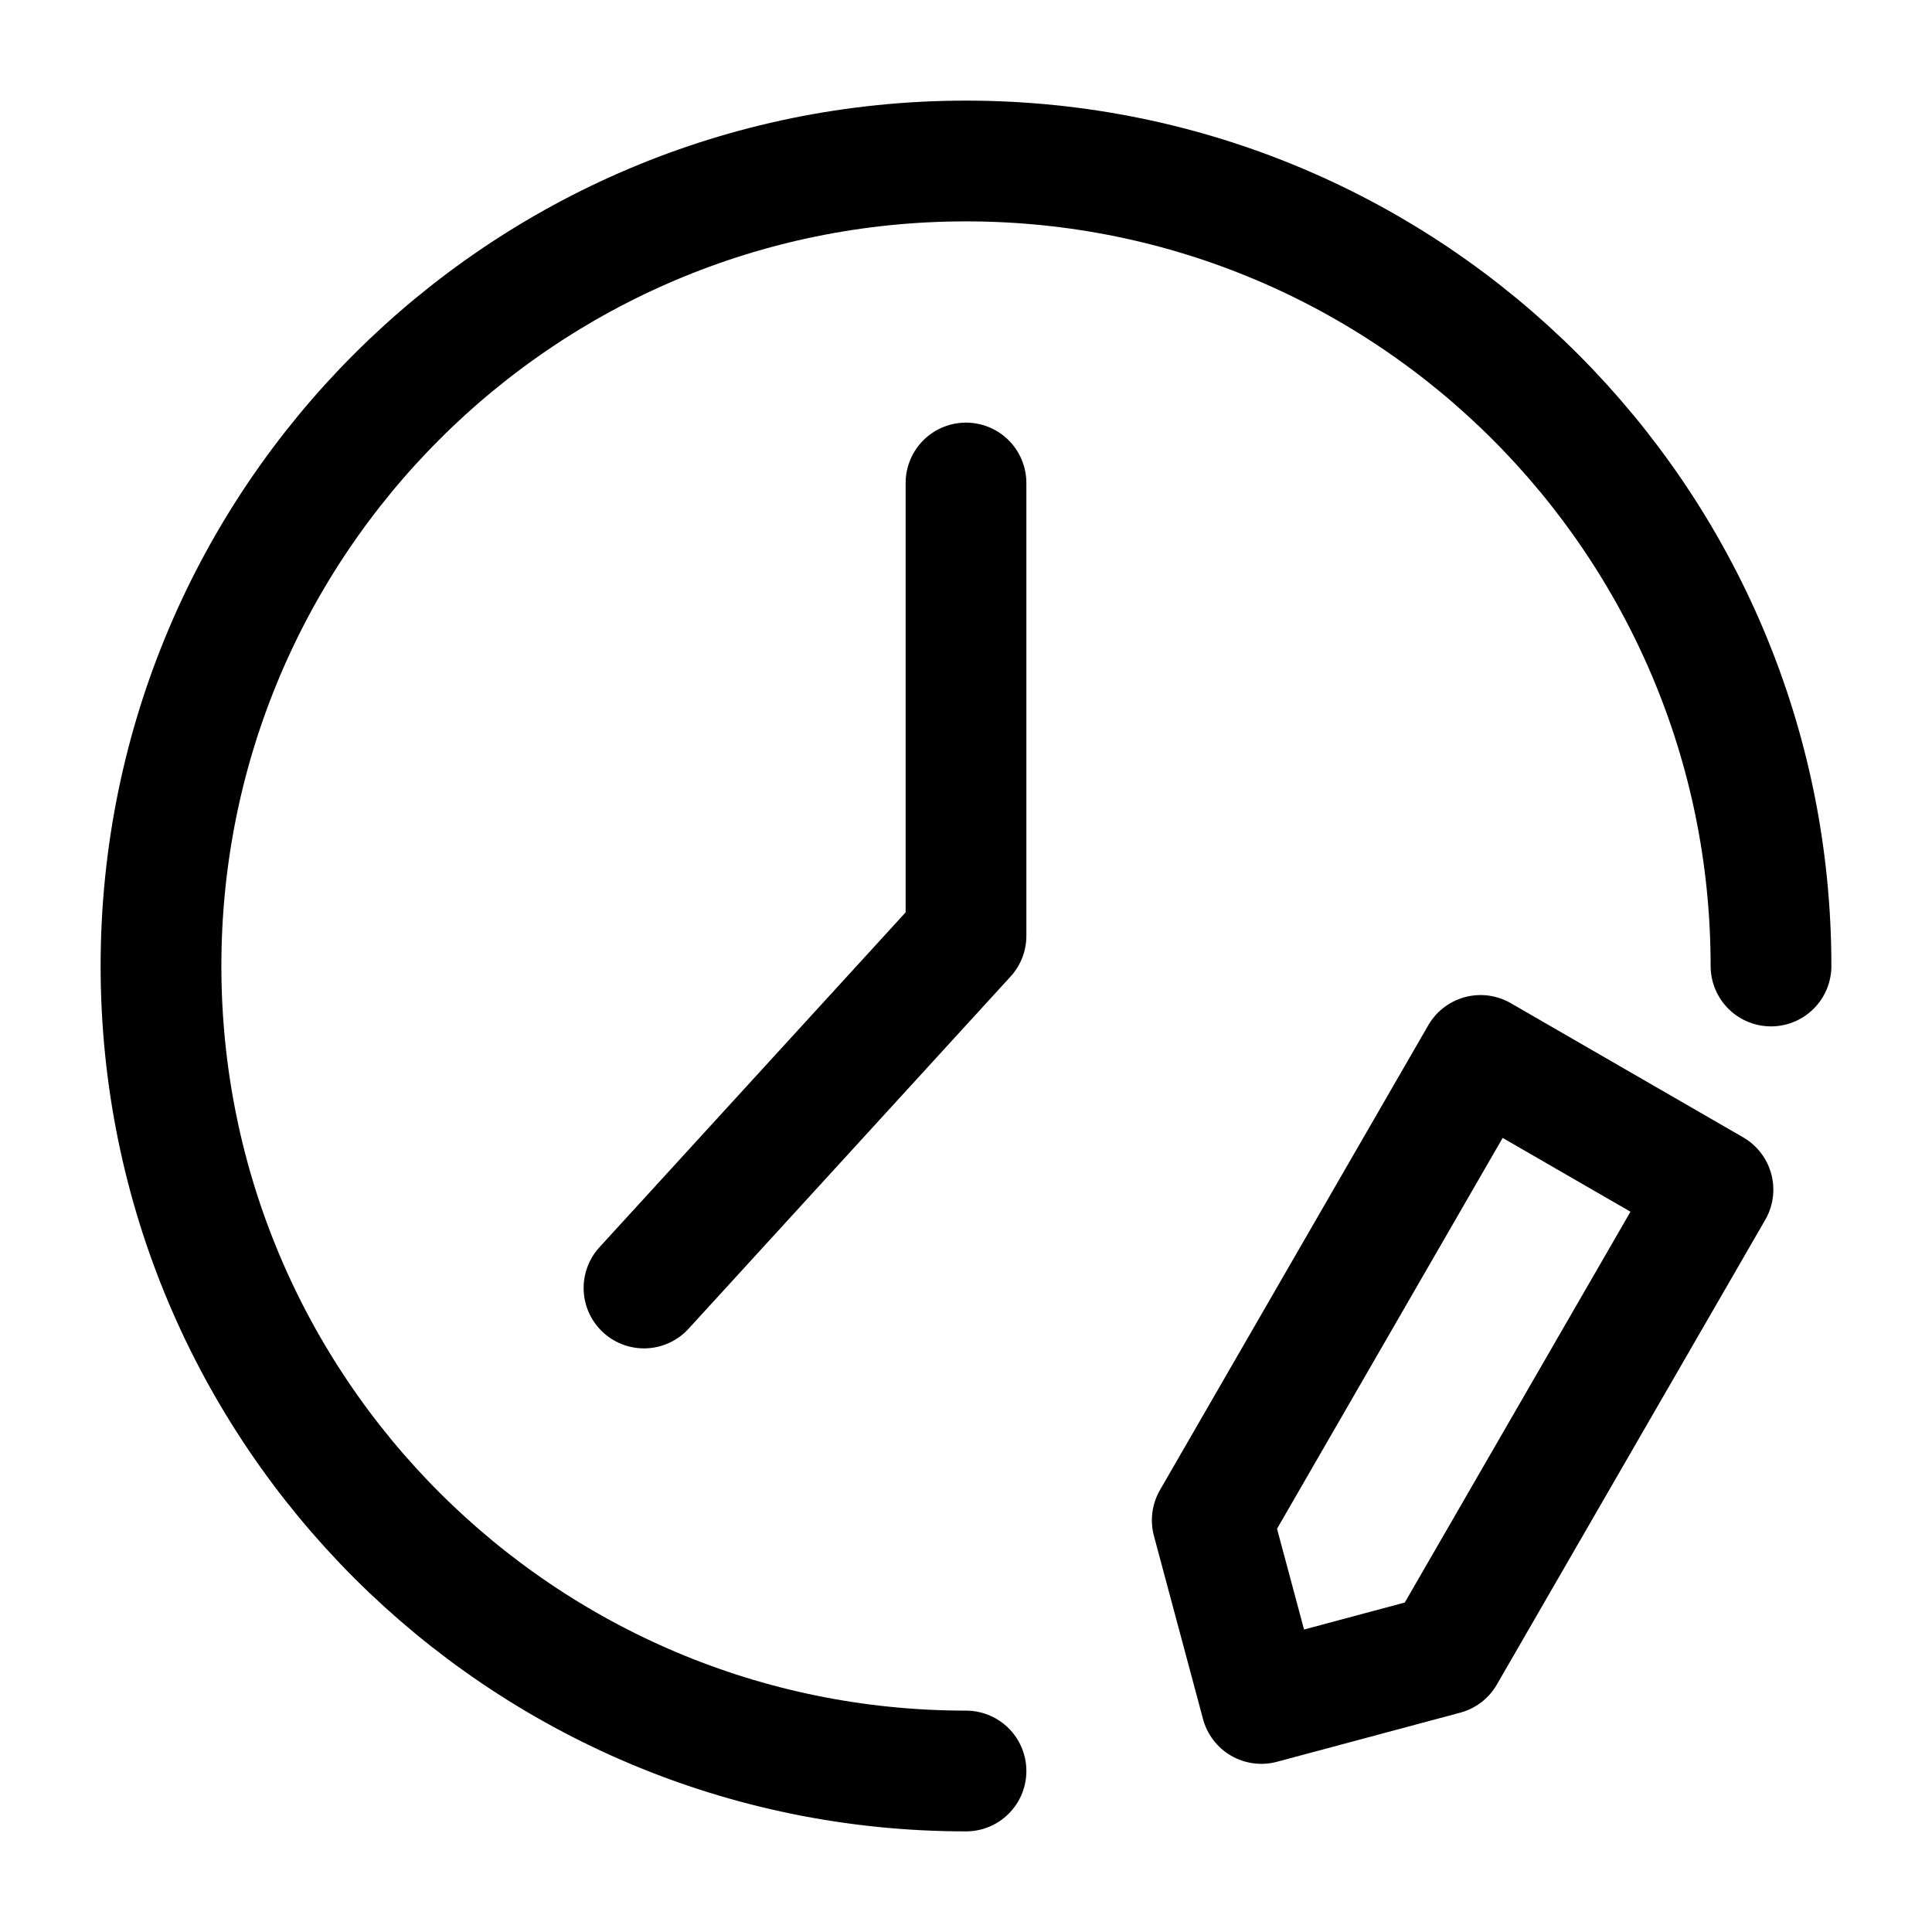
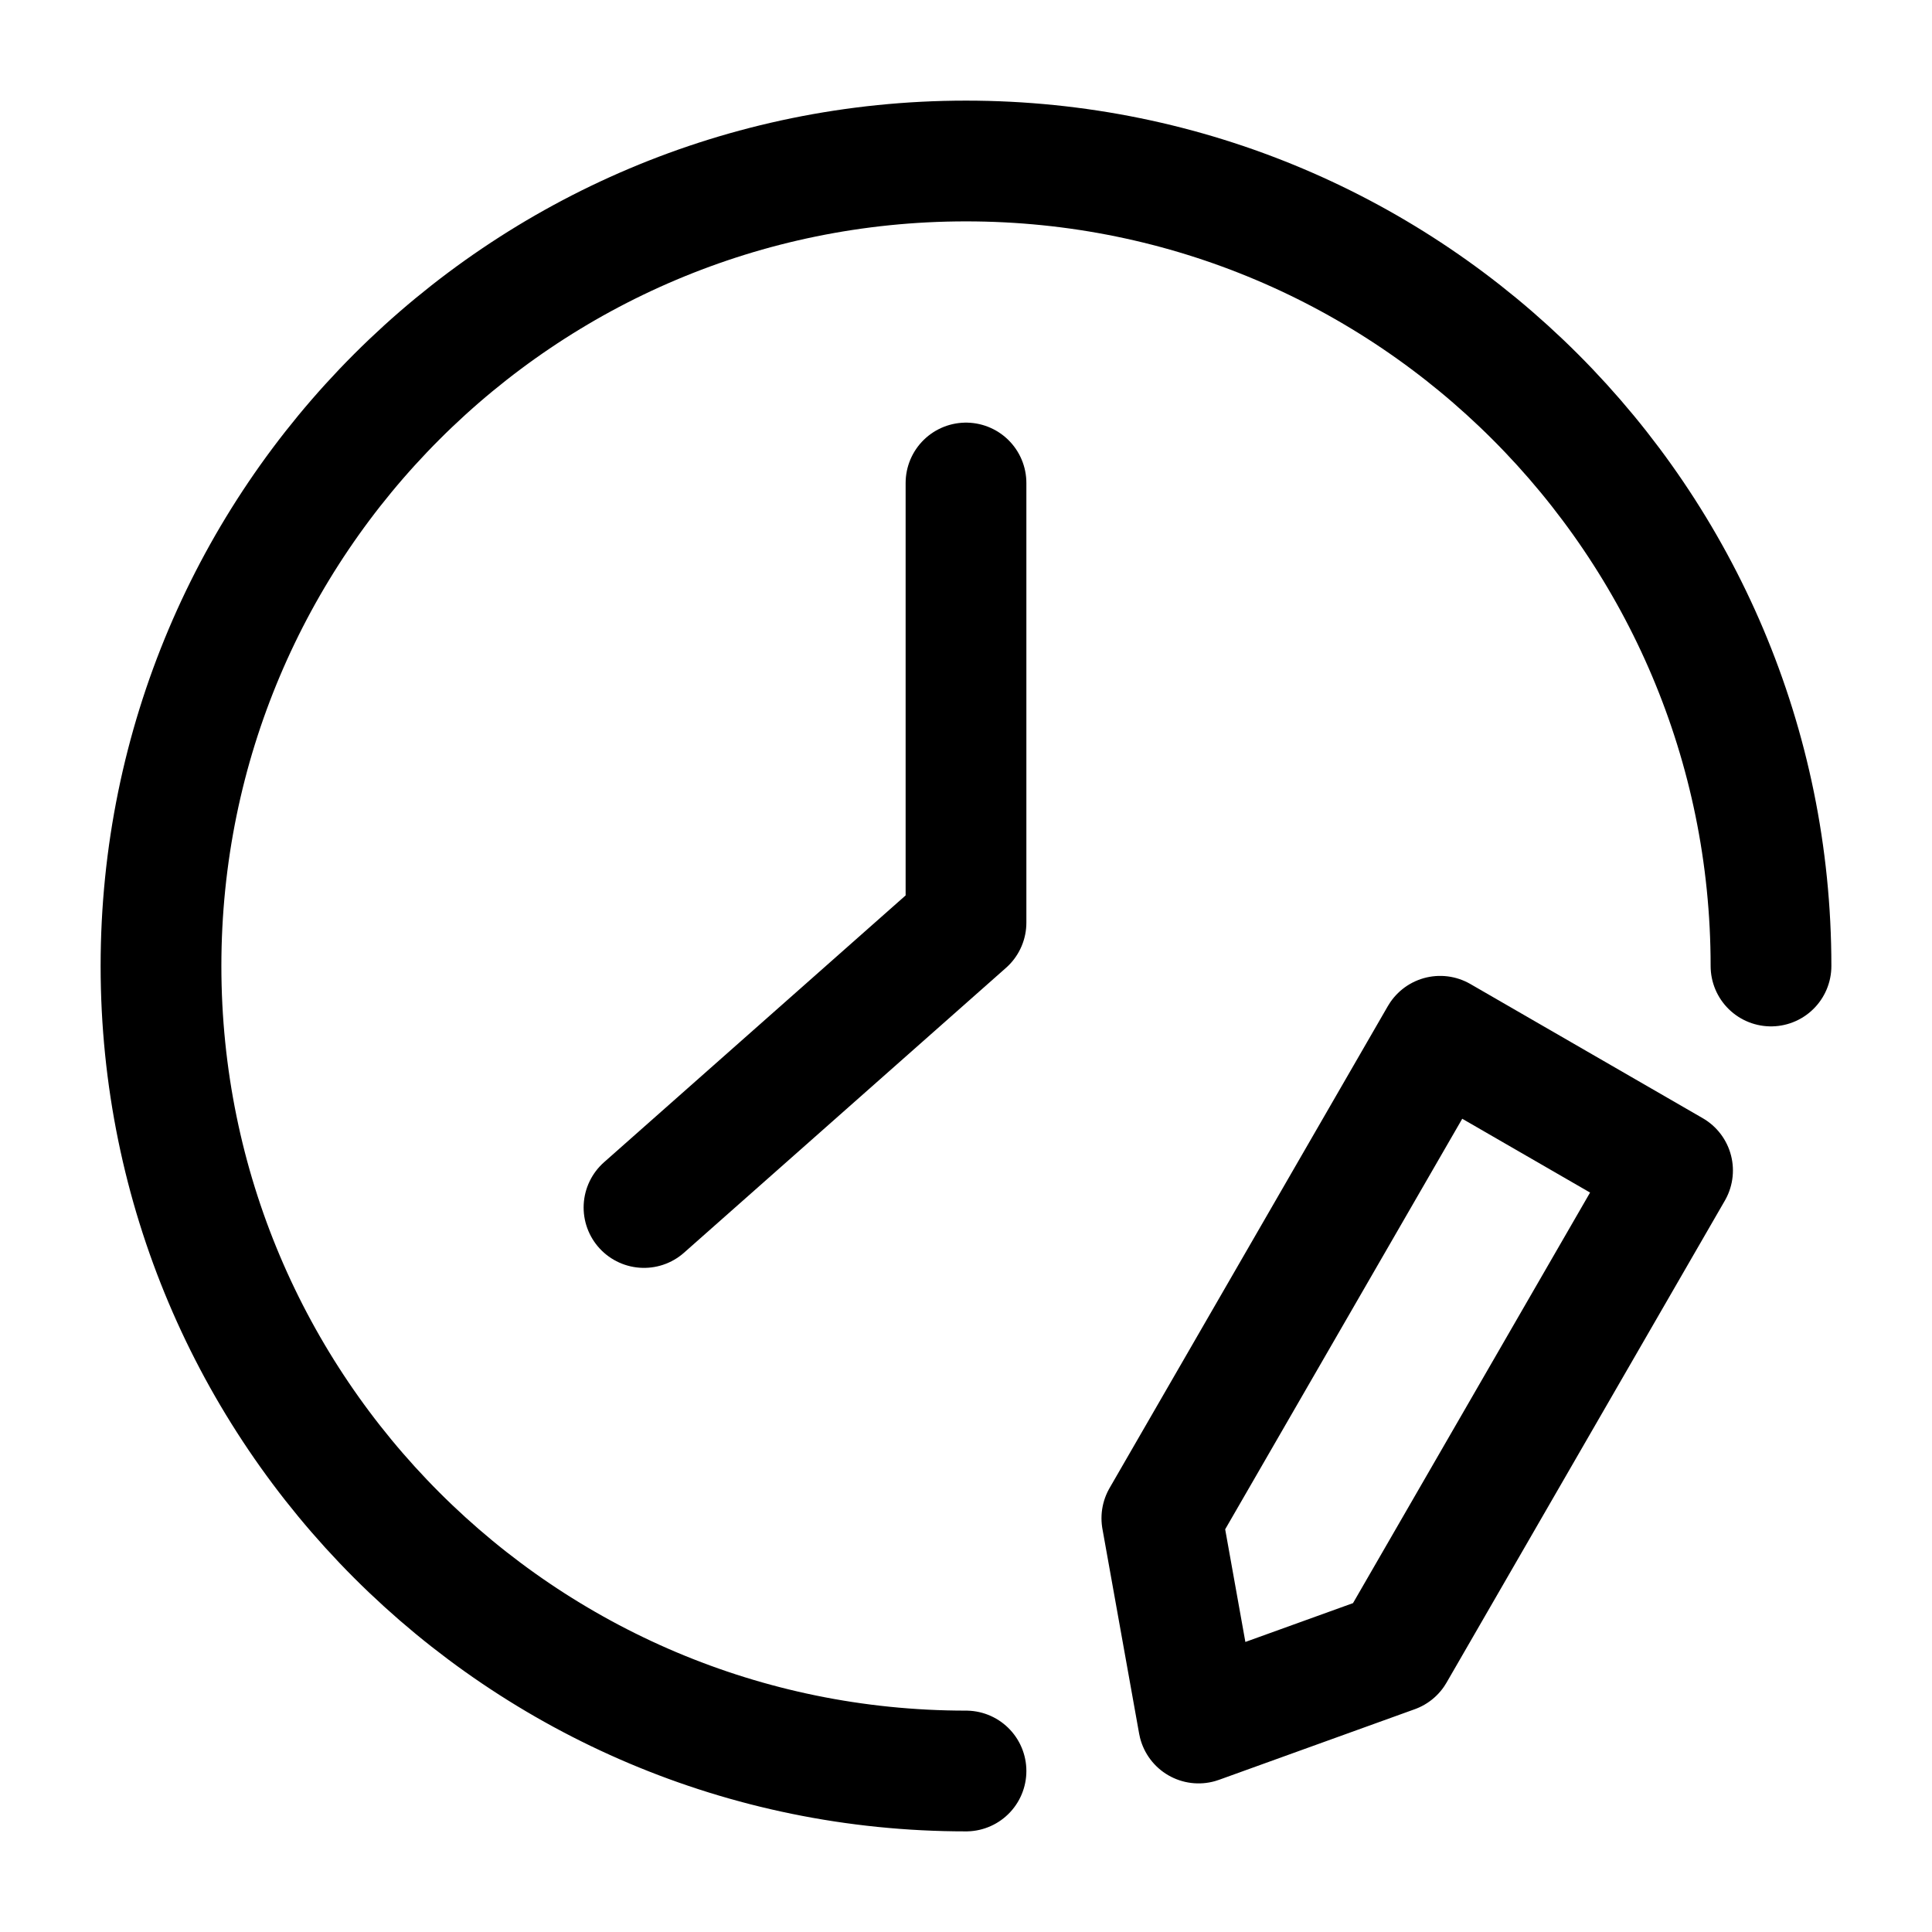
<svg xmlns="http://www.w3.org/2000/svg" width="24" height="24" viewBox="0 0 24 24" fill="none">
-   <path d="M22 12C22 6.477 17.523 2 12 2C6.477 2 2 6.477 2 12C2 17.523 6.477 22 12 22" stroke="black" stroke-width="1.5" stroke-linecap="round" />
-   <path d="M12 6V11.625L8 16" stroke="black" stroke-width="1.5" stroke-linecap="round" stroke-linejoin="round" />
-   <path d="M21.279 14.778L18.392 13.111L15.059 18.885L15.669 21.161L17.945 20.551L21.279 14.778Z" stroke="black" stroke-width="1.5" stroke-linecap="round" stroke-linejoin="round" />
+   <path d="M22 12C22 6.477 17.523 2 12 2C6.477 2 2 6.477 2 12C2 17.523 6.477 22 12 22M17.89 12.873L20.777 14.54L17.32 20.527L14.889 21.404L14.433 18.86L17.89 12.873Z" stroke="black" stroke-width="1.5" stroke-linecap="round" stroke-linejoin="round" />
+   <path d="M12 6V11.461L8 15" stroke="black" stroke-width="1.5" stroke-linecap="round" stroke-linejoin="round" />
</svg>
